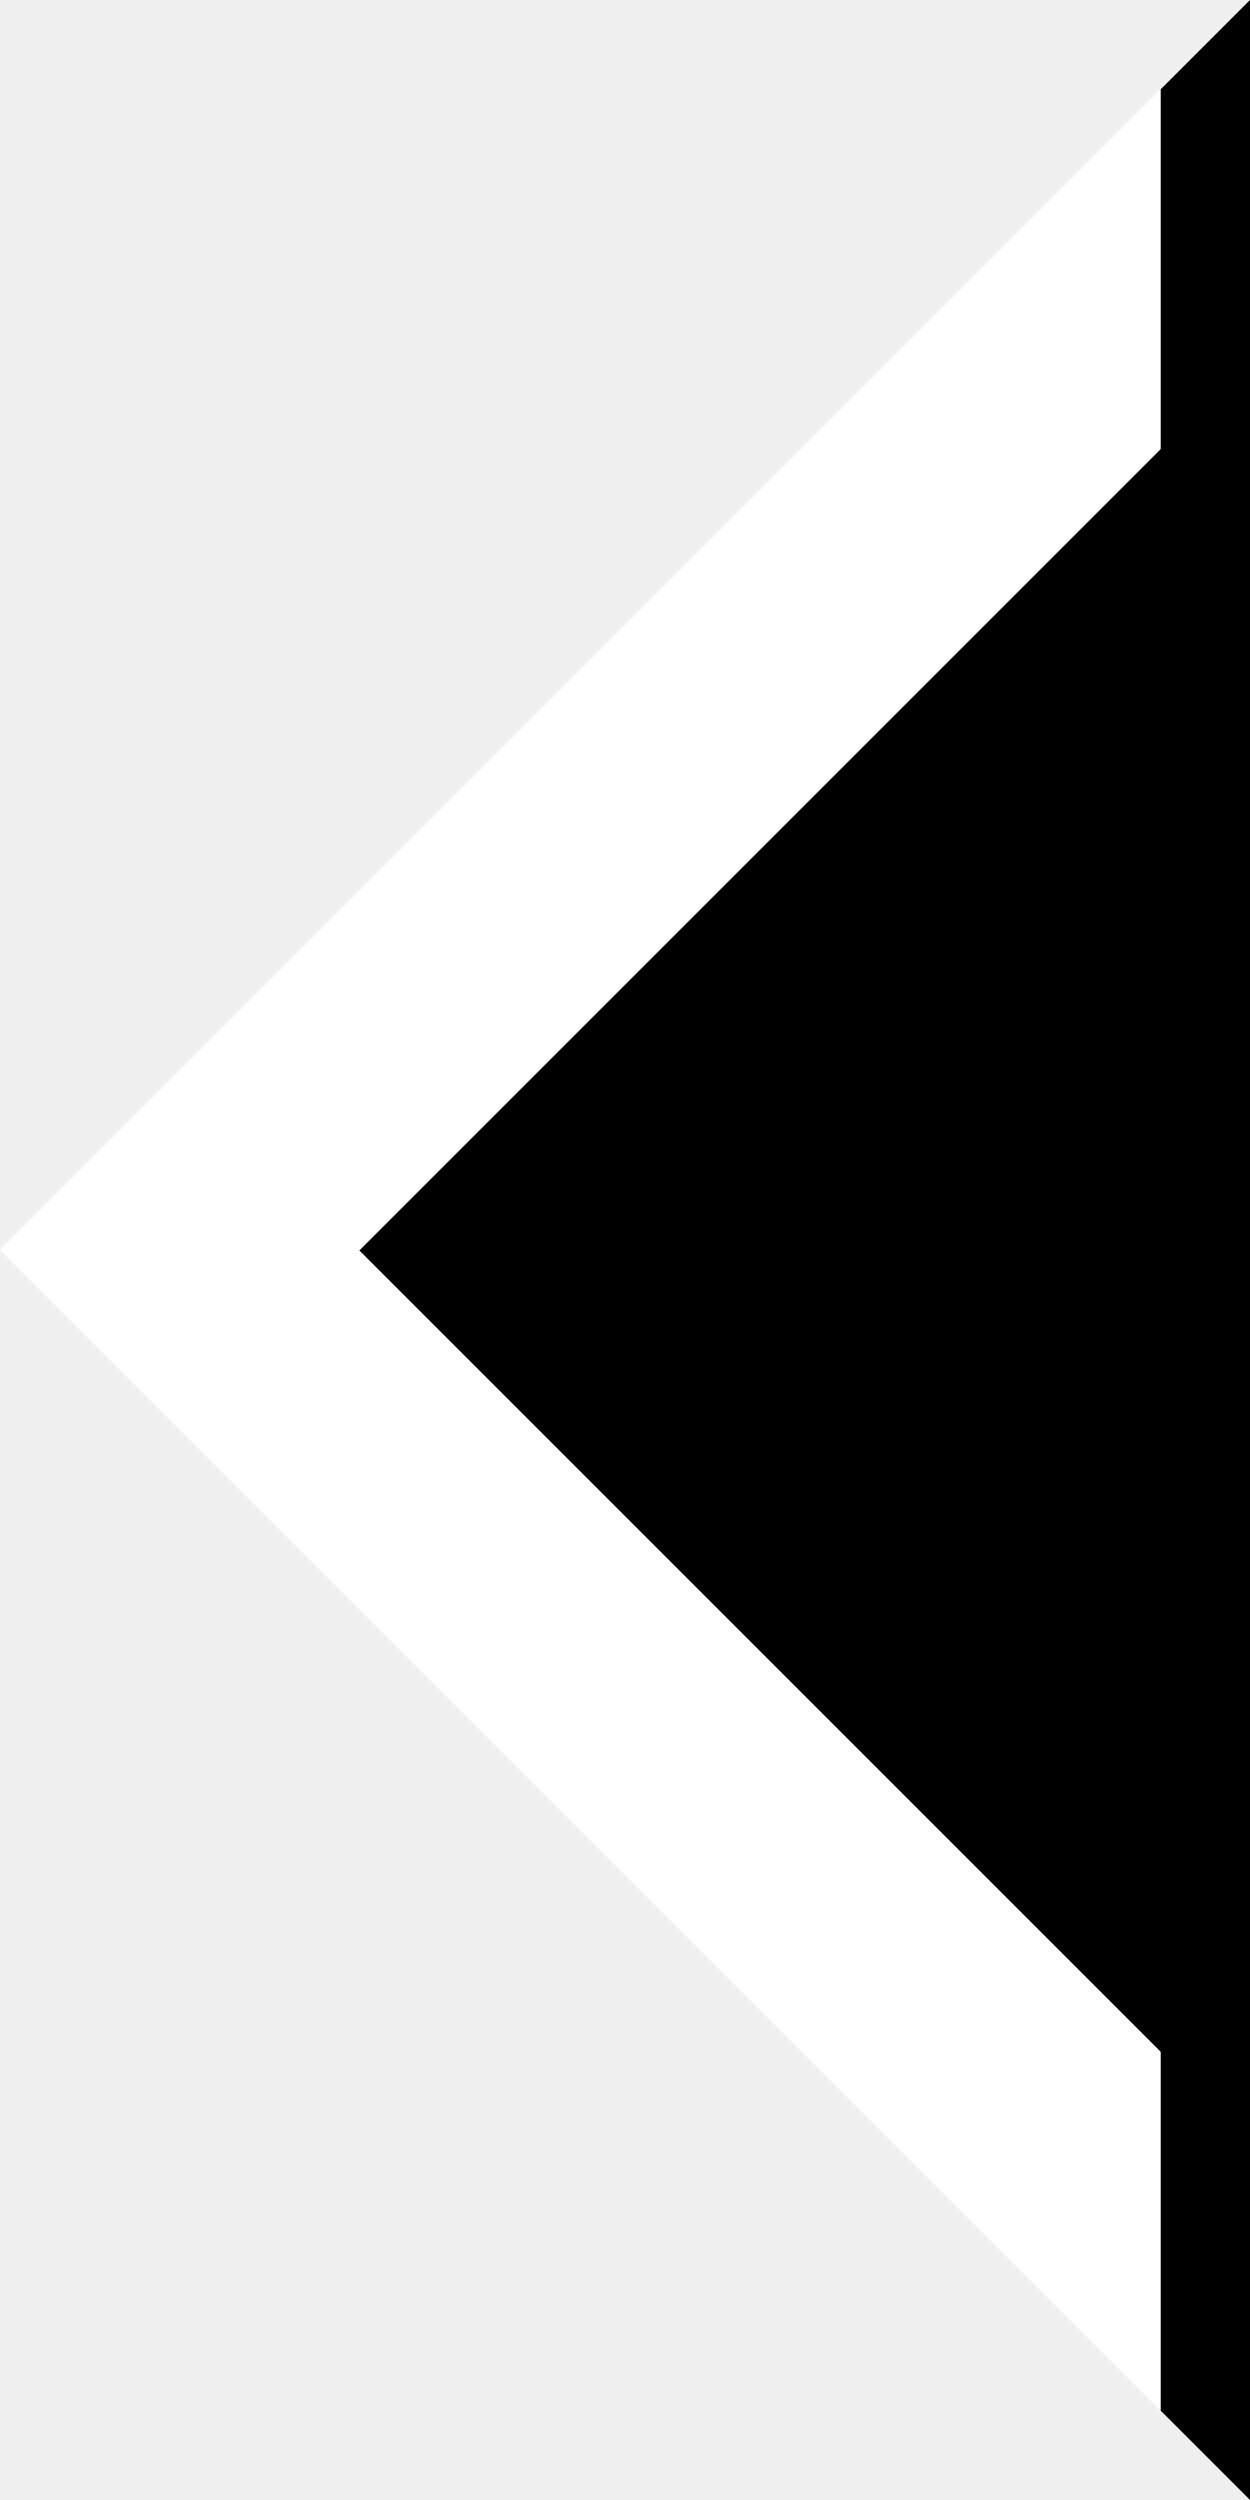
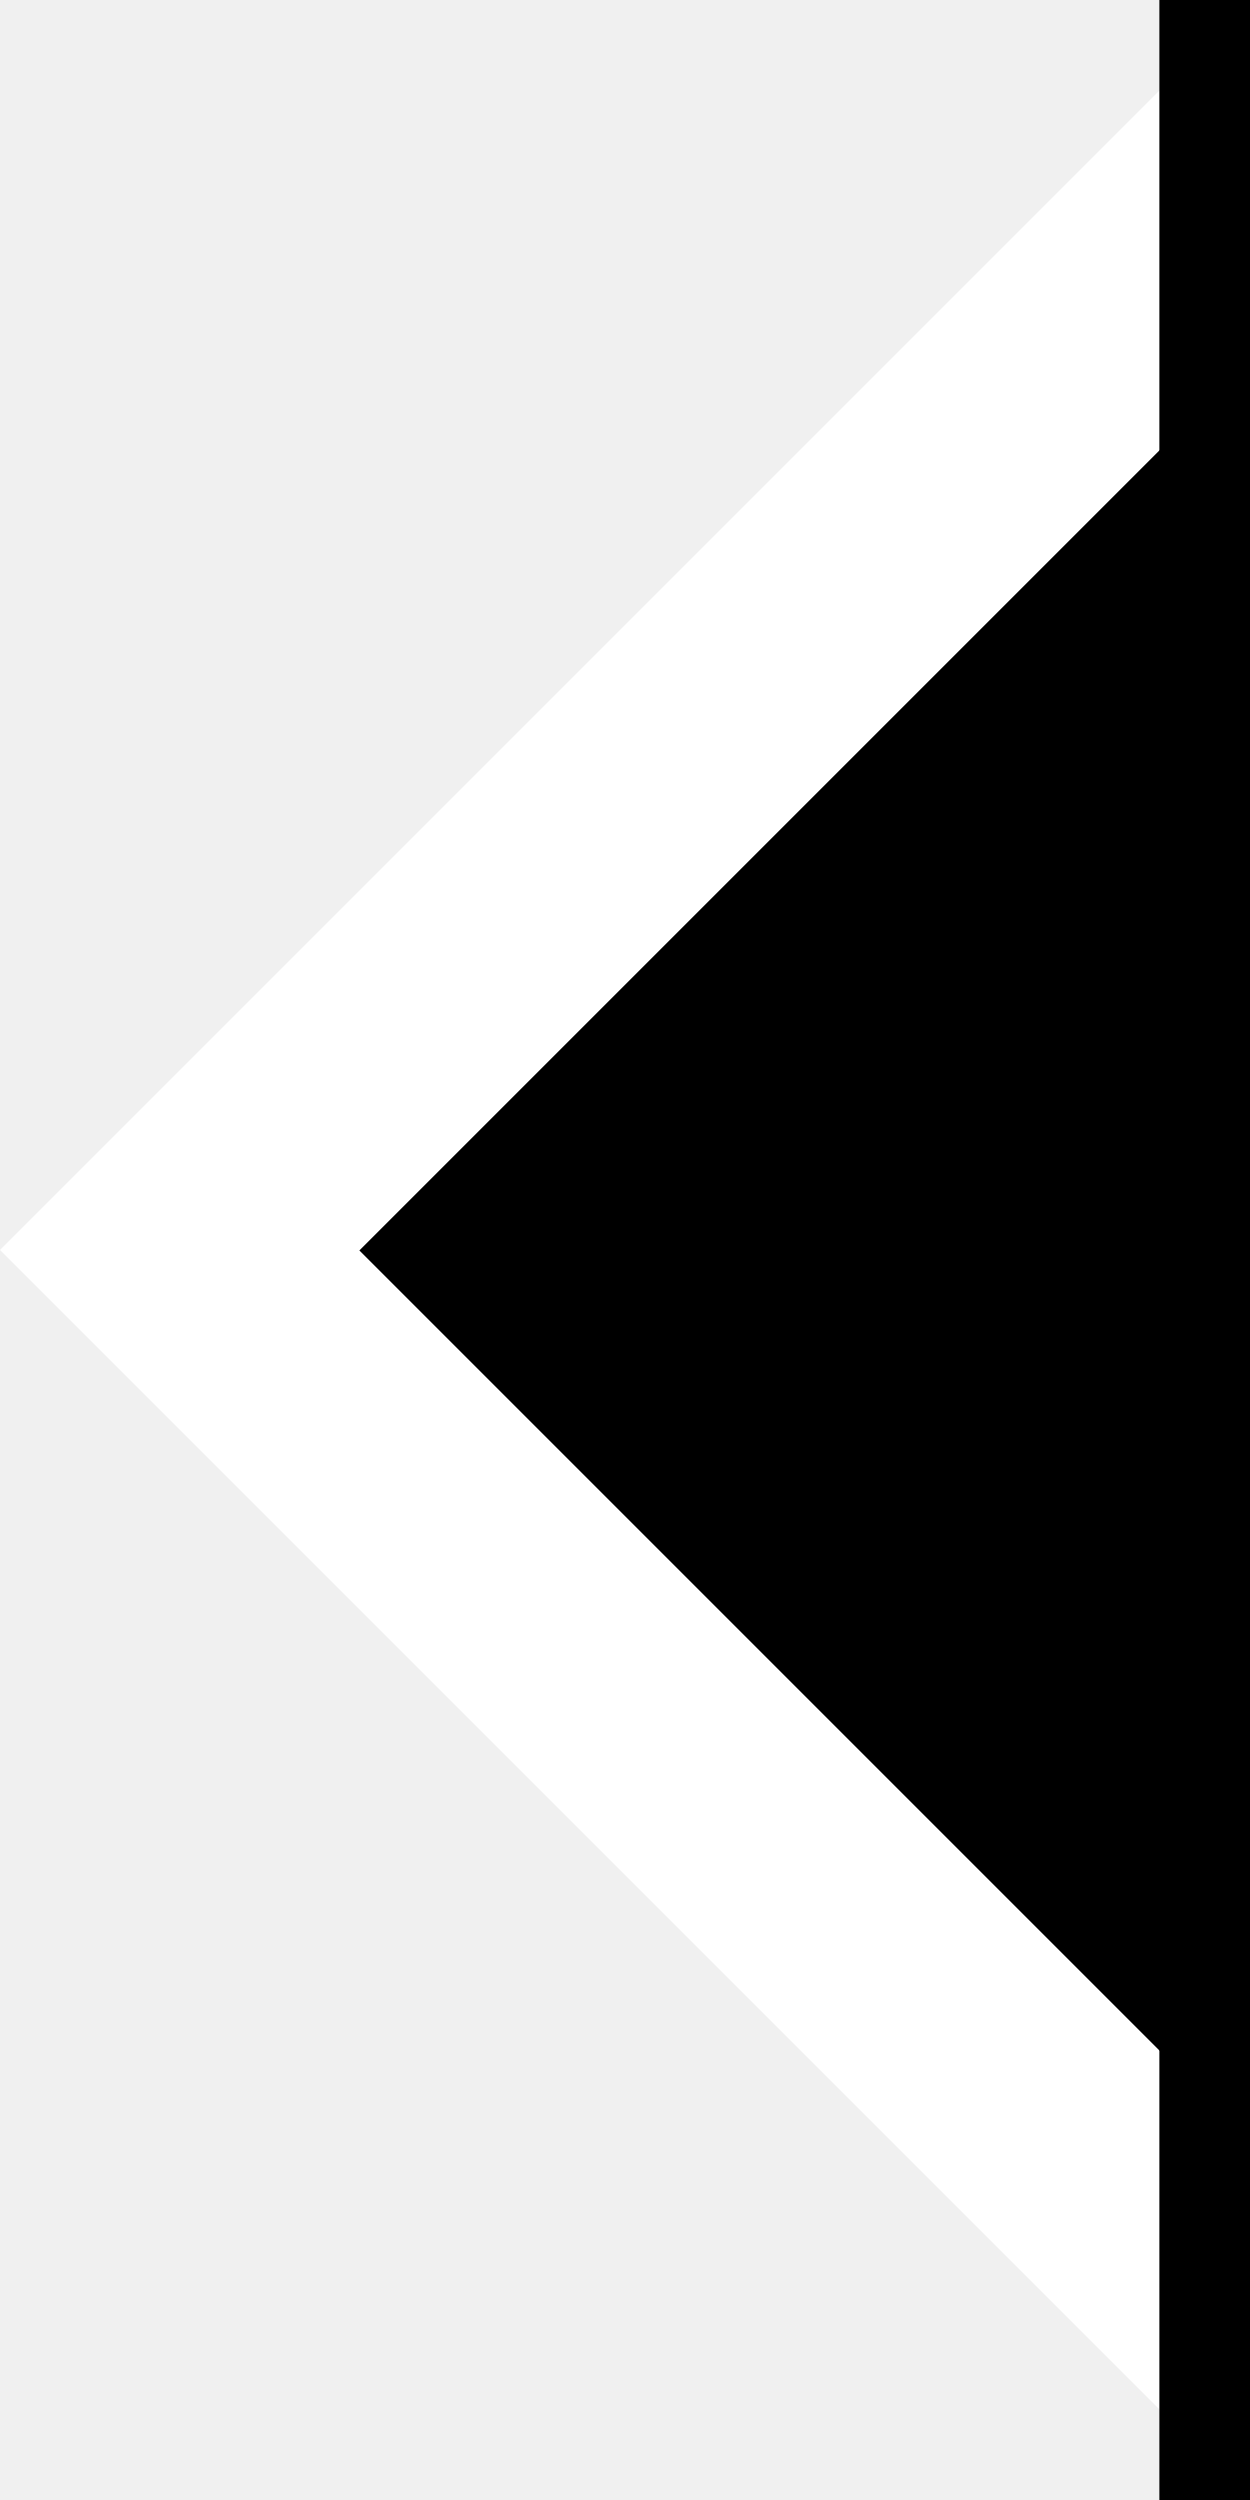
<svg xmlns="http://www.w3.org/2000/svg" width="400px" height="800px" viewBox="0 0 400 800" version="1.1">
  <defs />
  <g id="icon-left" stroke="none" stroke-width="1" fill="none" fill-rule="evenodd">
    <g id="Icon">
      <g id="C">
        <polygon id="C-Outer" fill="#FFFFFF" points="0 400 400 0 400 800" />
        <polygon id="C-Inner" fill="#000000" points="372.143 143 115 400.143 372.143 657.286" />
      </g>
-       <polygon id="Split" fill="#000000" points="400 0 371.429 28.571 371.429 771.429 400 800 428.571 771.429 428.571 28.571" />
+       <polygon id="Split" fill="#000000" points="400 -1 371 -1 371 801 400 801" />
    </g>
  </g>
</svg>
